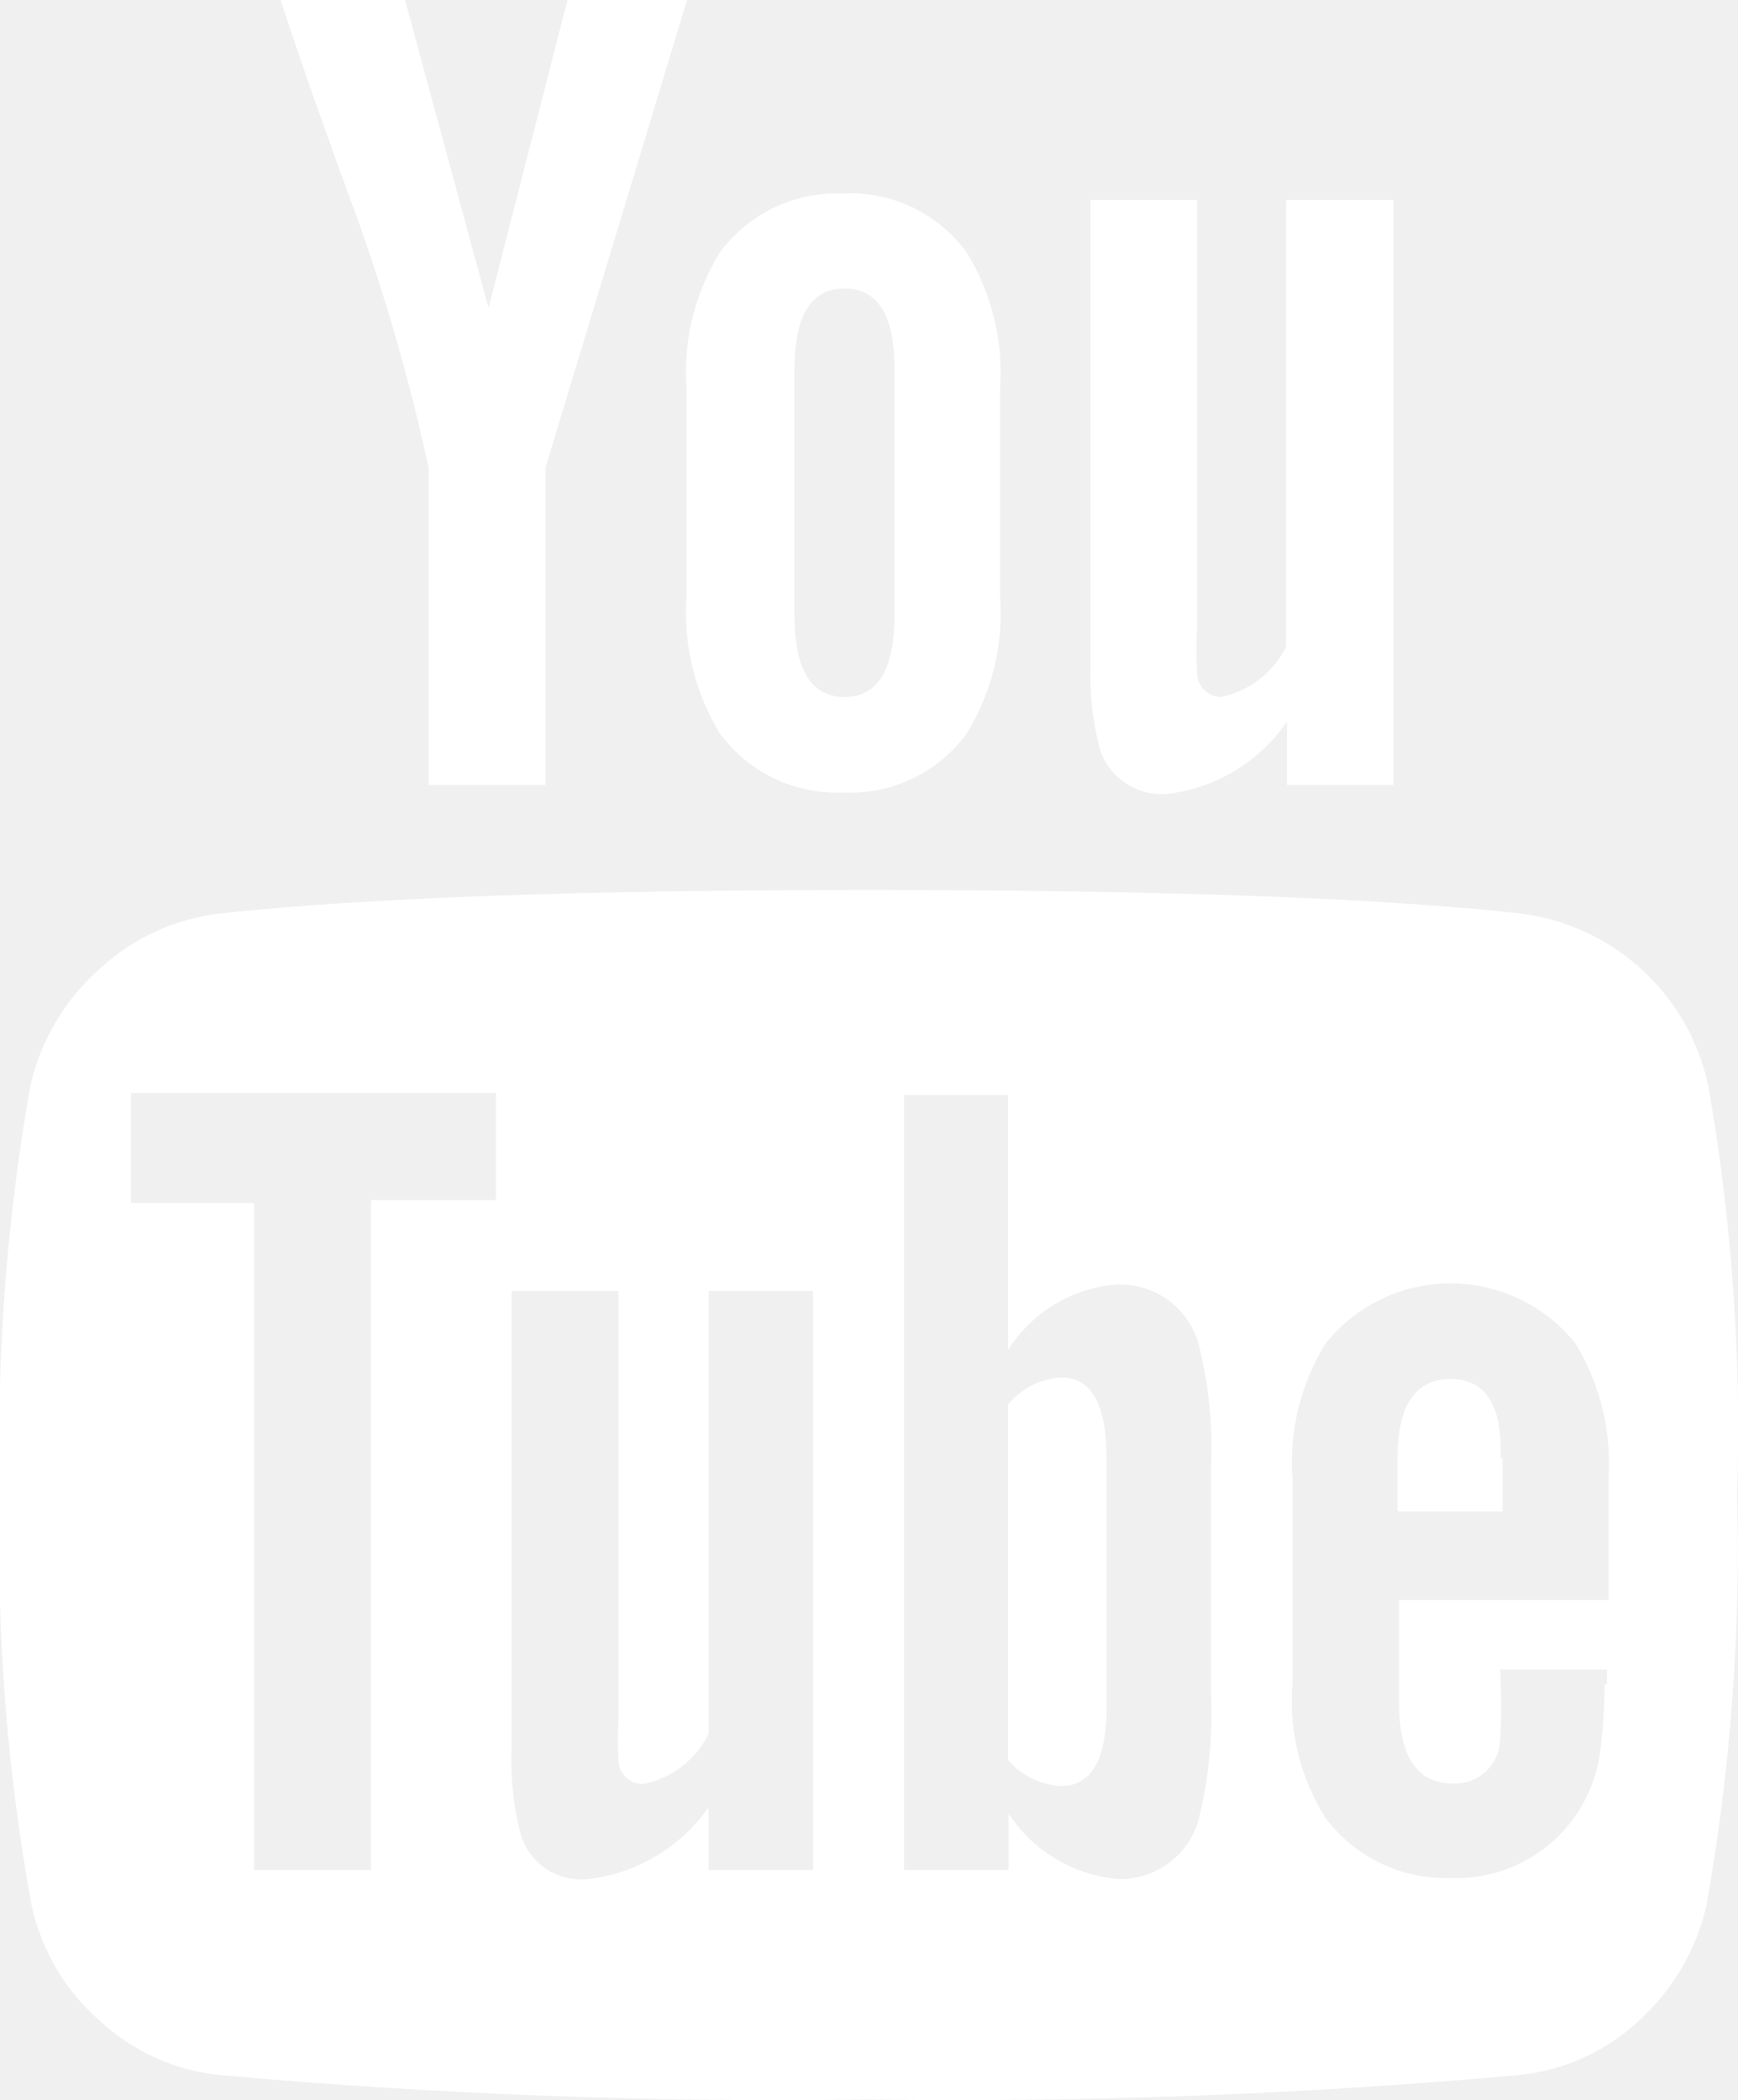
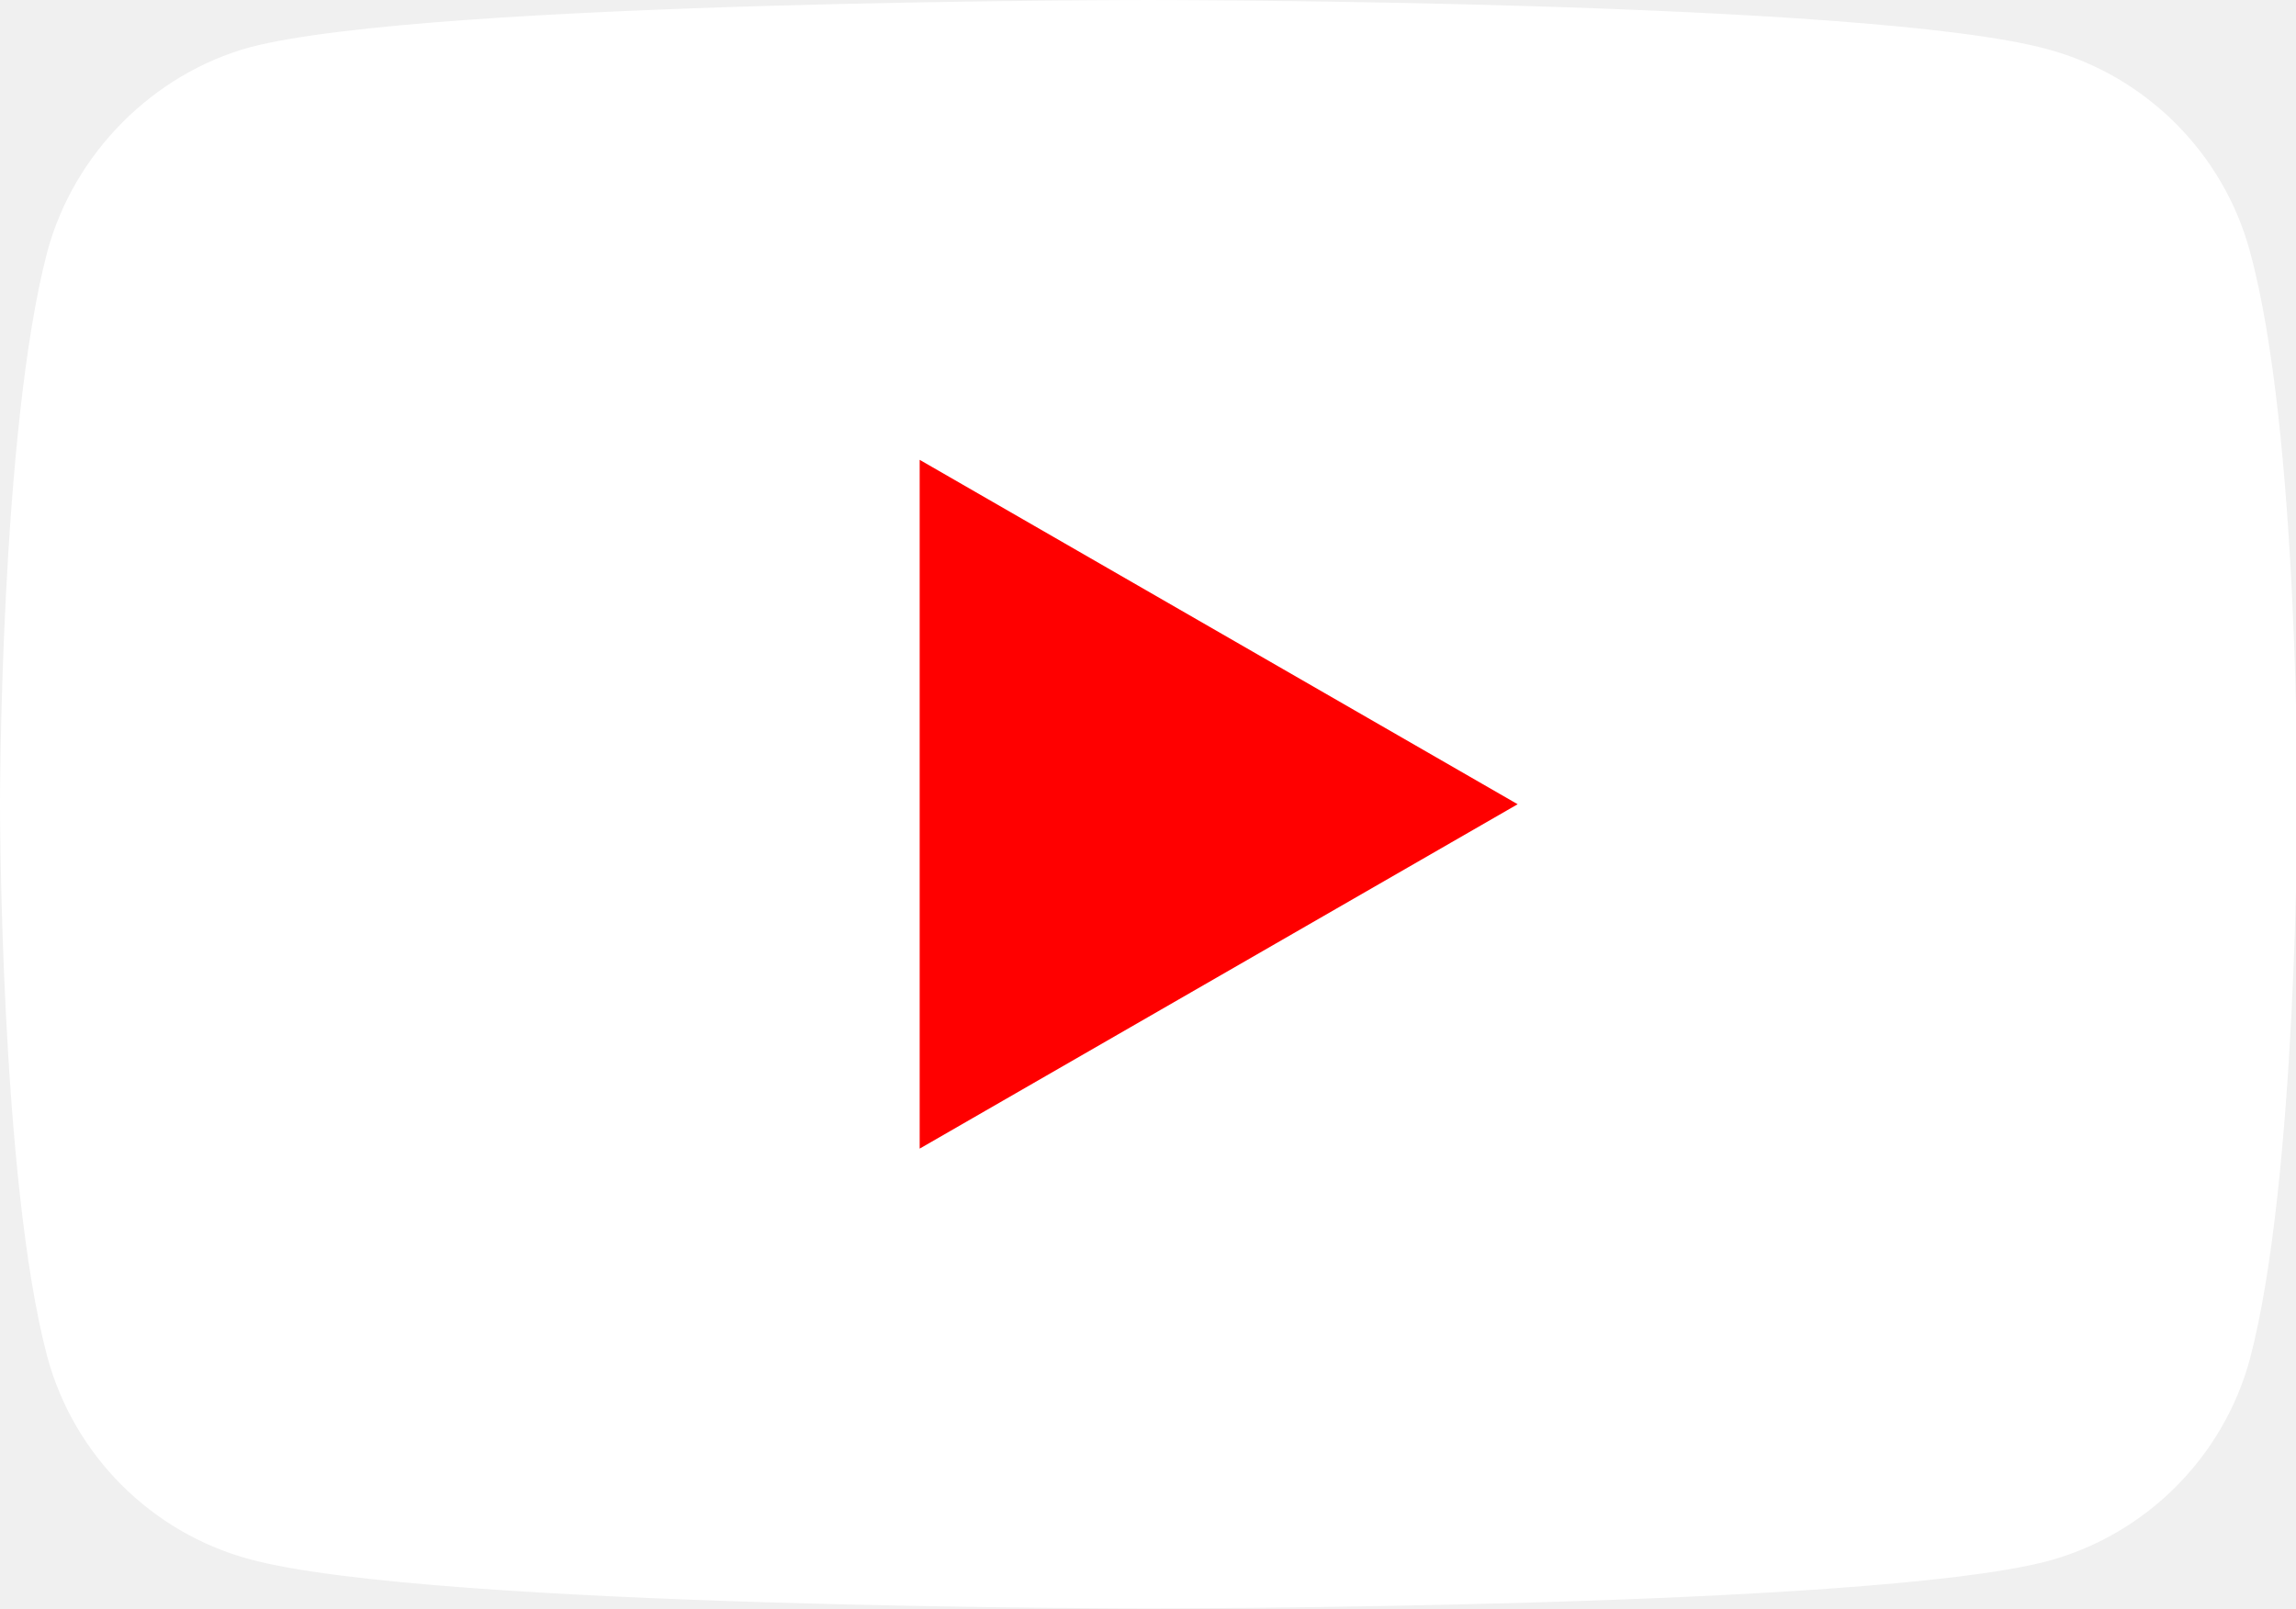
- <svg xmlns="http://www.w3.org/2000/svg" id="Layer_1" data-name="Layer 1" width="34.75" height="42" viewBox="0 0 34.75 42">
-   <defs>
-     <style>.cls-1{fill:#fff;}</style>
-   </defs>
-   <path class="cls-1" d="M22.13,29.15v5q0,1.57-.91,1.57a1.5,1.5,0,0,1-1.06-.52V28.09a1.5,1.5,0,0,1,1.06-.54Q22.13,27.55,22.13,29.15Zm7.92,0v1.08H27.95V29.17q0-1.59,1.06-1.59t1,1.59v0ZM7.42,24H9.92V21.86H2.62v2.2H5.08V37.4H7.42V24ZM14.17,37.4h2.09V25.82H14.17v8.86a1.86,1.86,0,0,1-1.31,1,0.48,0.48,0,0,1-.49-0.47s0,0,0,0a6.52,6.52,0,0,1,0-.82V25.82H10.23V35a5.79,5.79,0,0,0,.19,1.71,1.26,1.26,0,0,0,1.36.87,3.43,3.43,0,0,0,2.39-1.43V37.4Zm10.05-3.47V29.33A8.33,8.33,0,0,0,24,27a1.63,1.63,0,0,0-1.67-1.31A2.82,2.82,0,0,0,20.16,27v-5.1H18.08V37.4h2.09V36.27a2.91,2.91,0,0,0,2.18,1.31A1.62,1.62,0,0,0,24,36.27,8.61,8.61,0,0,0,24.22,33.92Zm7.92-.24v-0.3H30a11.6,11.6,0,0,1,0,1.43,0.9,0.9,0,0,1-.94.85q-1.08,0-1.08-1.61V32h4.19V29.59a4.65,4.65,0,0,0-.66-2.72,3.2,3.2,0,0,0-5,0,4.52,4.52,0,0,0-.66,2.72v4.05a4.4,4.4,0,0,0,.66,2.72A3,3,0,0,0,29,37.56a2.9,2.9,0,0,0,3-2.51,10.31,10.31,0,0,0,.09-1.36h0ZM17.89,12.3V7.38q0-1.61-1-1.61t-1,1.61V12.3q0,1.64,1,1.64T17.89,12.3ZM34.74,29.9a40.6,40.6,0,0,1-.61,8.2,4.45,4.45,0,0,1-1.36,2.32,4.1,4.1,0,0,1-2.39,1.08,125.31,125.31,0,0,1-13,.49,125.31,125.31,0,0,1-13-.49A4.15,4.15,0,0,1,2,40.42,4.28,4.28,0,0,1,.63,38.1,39.76,39.76,0,0,1,0,29.9a40.6,40.6,0,0,1,.61-8.2A4.45,4.45,0,0,1,2,19.37a4.25,4.25,0,0,1,2.41-1.1q4.29-.47,13-0.47t13,0.47a4.4,4.4,0,0,1,3.75,3.42A39.76,39.76,0,0,1,34.74,29.9ZM11.35,0h2.39L10.91,9.35V15.7H8.57V9.35a39.68,39.68,0,0,0-1.43-5Q6.27,2,5.61,0H8.1L9.77,6.16ZM20,7.8v4.1a4.59,4.59,0,0,1-.66,2.76,2.88,2.88,0,0,1-2.49,1.19,2.9,2.9,0,0,1-2.46-1.19,4.68,4.68,0,0,1-.66-2.76V7.8a4.59,4.59,0,0,1,.66-2.74,2.9,2.9,0,0,1,2.46-1.19,2.88,2.88,0,0,1,2.49,1.19A4.59,4.59,0,0,1,20,7.8ZM27.87,4V15.7H25.74V14.43a3.37,3.37,0,0,1-2.41,1.45A1.31,1.31,0,0,1,22,15a6,6,0,0,1-.19-1.76V4h2.13V12.6a6.14,6.14,0,0,0,0,.82,0.49,0.49,0,0,0,.47.52h0a1.87,1.87,0,0,0,1.31-1V4h2.16Z" />
+ <svg xmlns="http://www.w3.org/2000/svg" version="1.1" id="Layer_1" x="0px" y="0px" width="43.679" height="30.6px" viewBox="0 90 873.586 612" enable-background="new 0 90 873.586 612" xml:space="preserve">
+   <g>
+     <path fill="#ffffff" d="M856.08,185.76c-10.08-37.44-39.6-66.96-77.04-77.04C710.64,90,437.04,90,437.04,90s-273.6,0-342,18   C58.32,118.08,28.08,148.32,18,185.76C0,254.16,0,396,0,396s0,142.56,18,210.24c10.08,37.439,39.6,66.96,77.04,77.04   c69.12,18.72,342,18.72,342,18.72s273.6,0,342-18c37.439-10.08,66.96-39.6,77.04-77.04c18-68.4,18-210.24,18-210.24   S874.8,254.16,856.08,185.76z" />
+     <polygon fill="#ff0000" points="349.92,527.04 577.439,396 349.92,264.96  " />
+   </g>
</svg>
